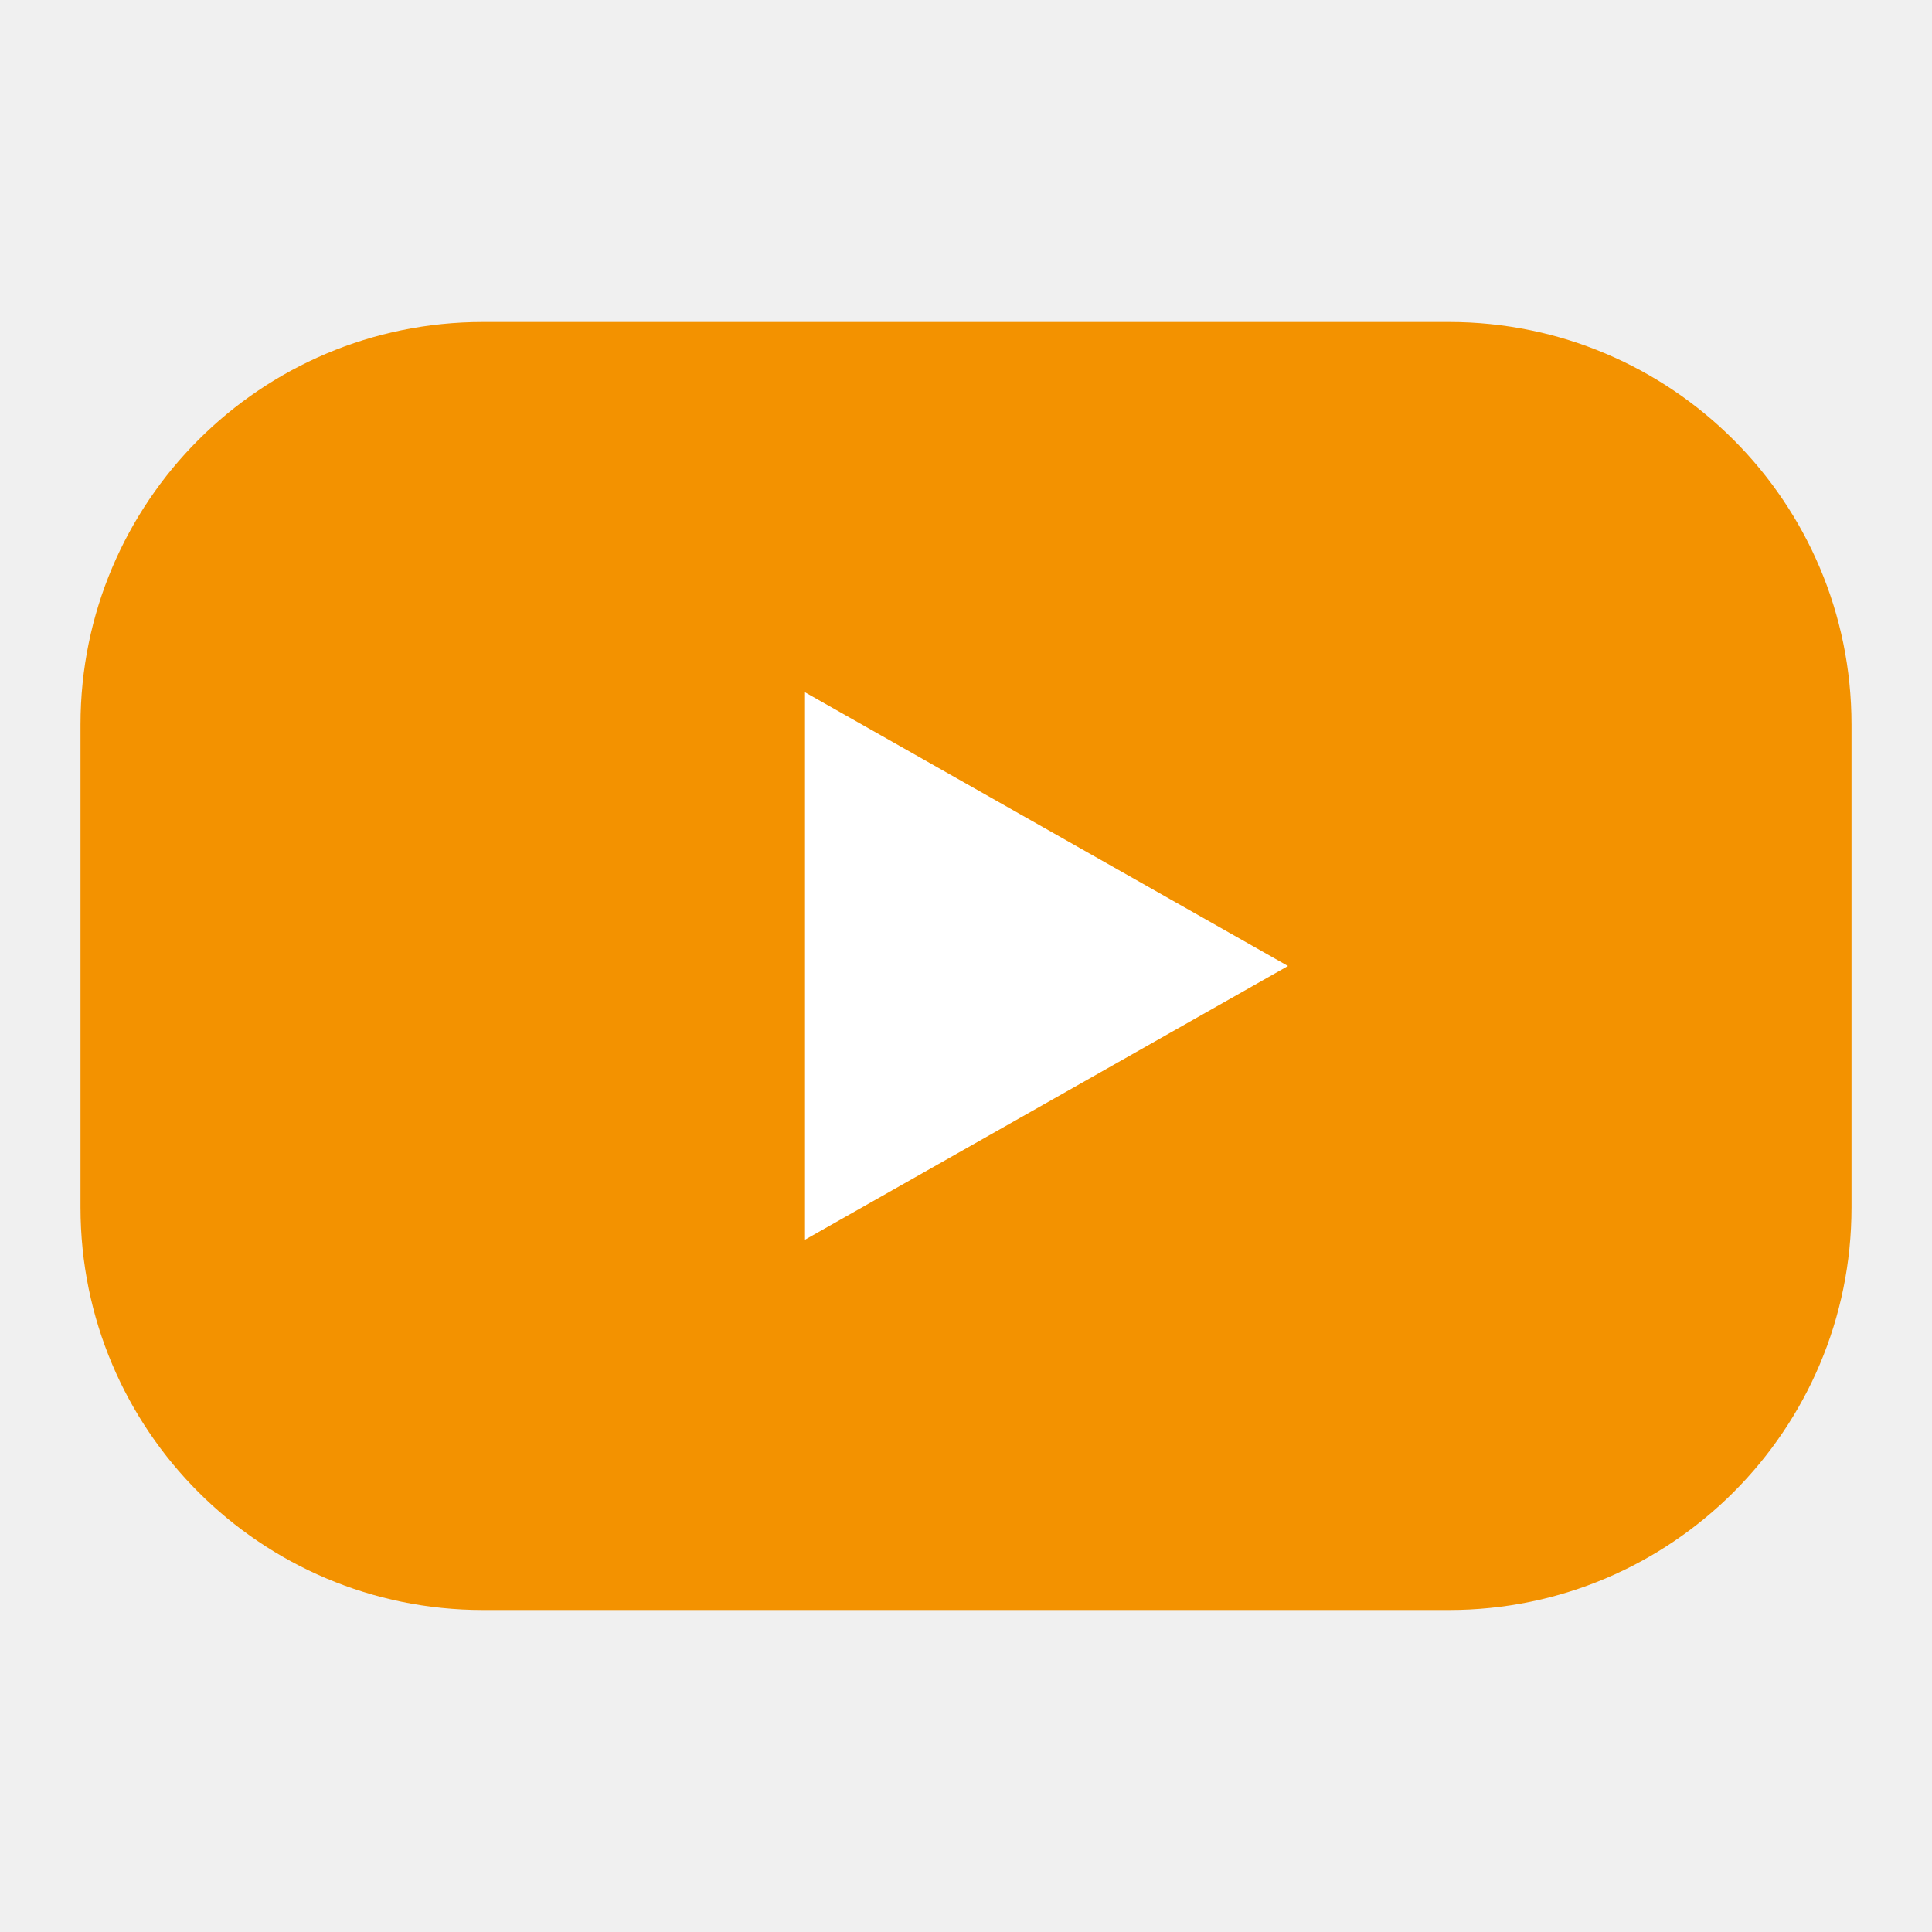
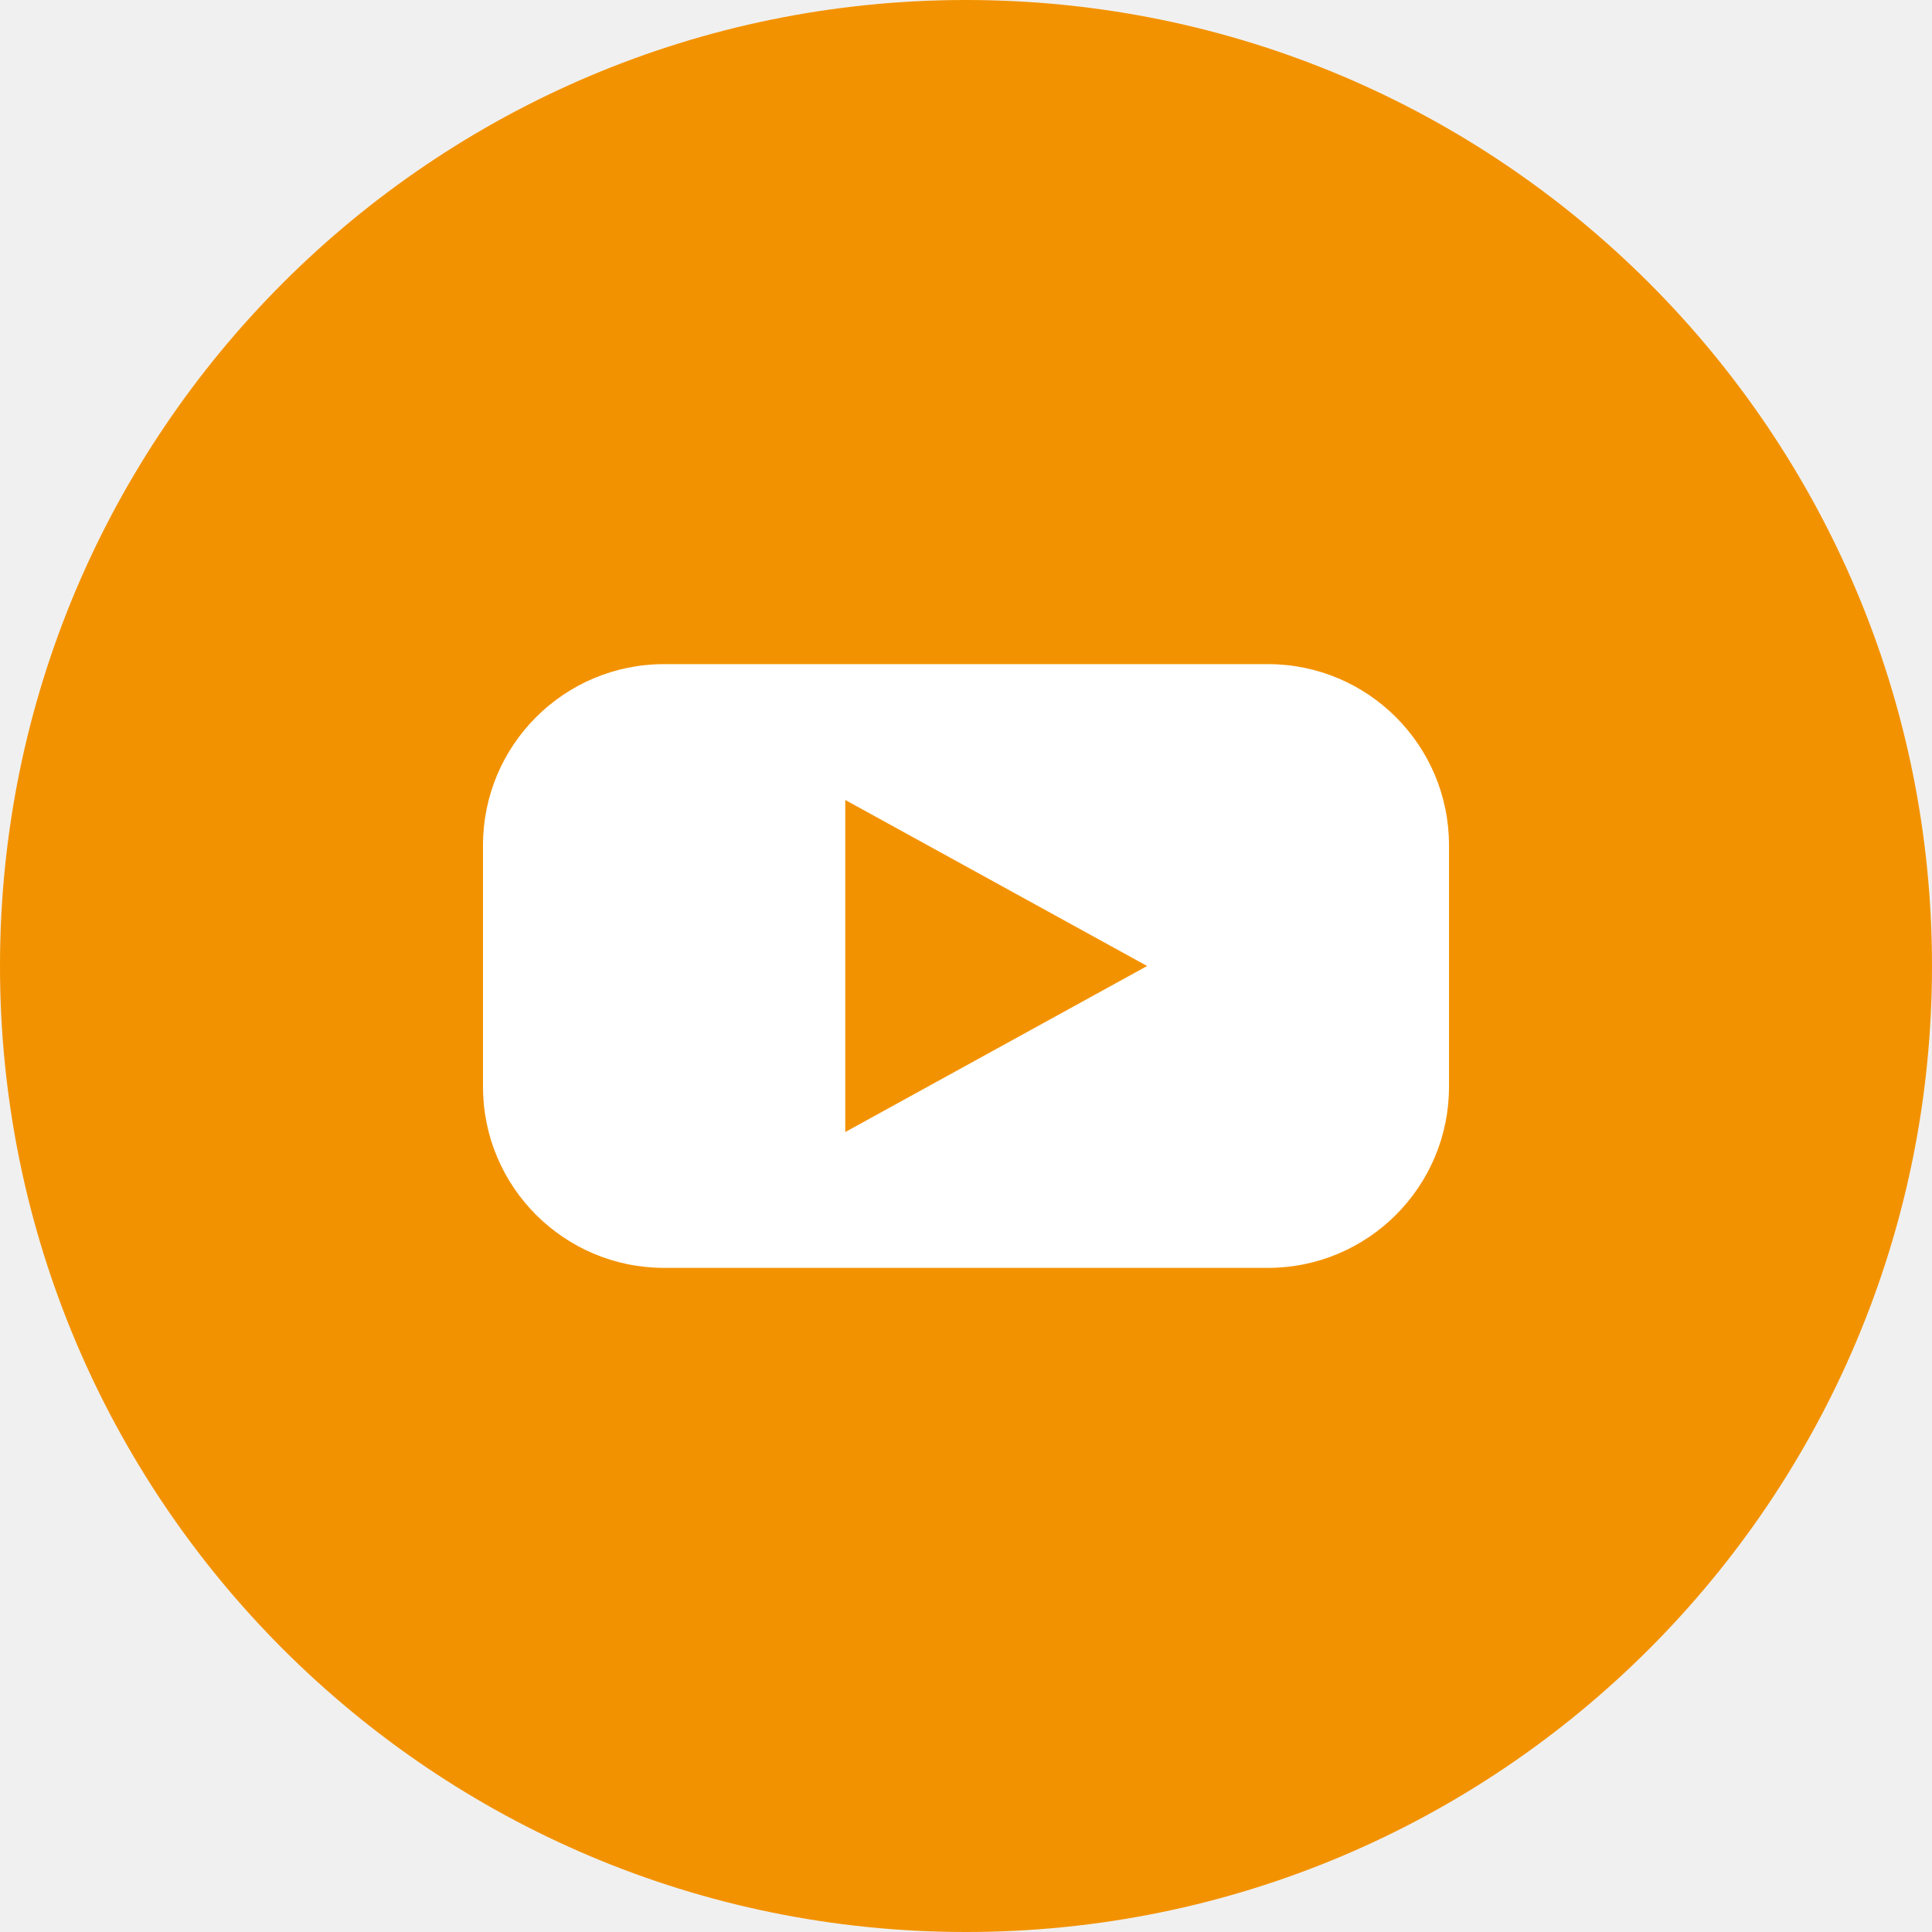
- <svg xmlns="http://www.w3.org/2000/svg" viewBox="0 0 48 48" role="img" aria-label="YouTube">
-   <rect x="2" y="8" width="44" height="32" rx="10" fill="#f39200" />
-   <path fill="#fff" d="M20 17.2v13.6l12-6.8-12-6.8z" />
+ <svg xmlns="http://www.w3.org/2000/svg" viewBox="0 0 64 64" role="img" aria-label="YouTube">
+   <circle cx="32" cy="32" r="32" fill="#f39200" />
+   <rect x="16" y="22" width="32" height="20" rx="6" fill="#ffffff" />
+   <path fill="#f39200" d="M28 26.5v11l10-5.5-10-5.5z" />
</svg>
